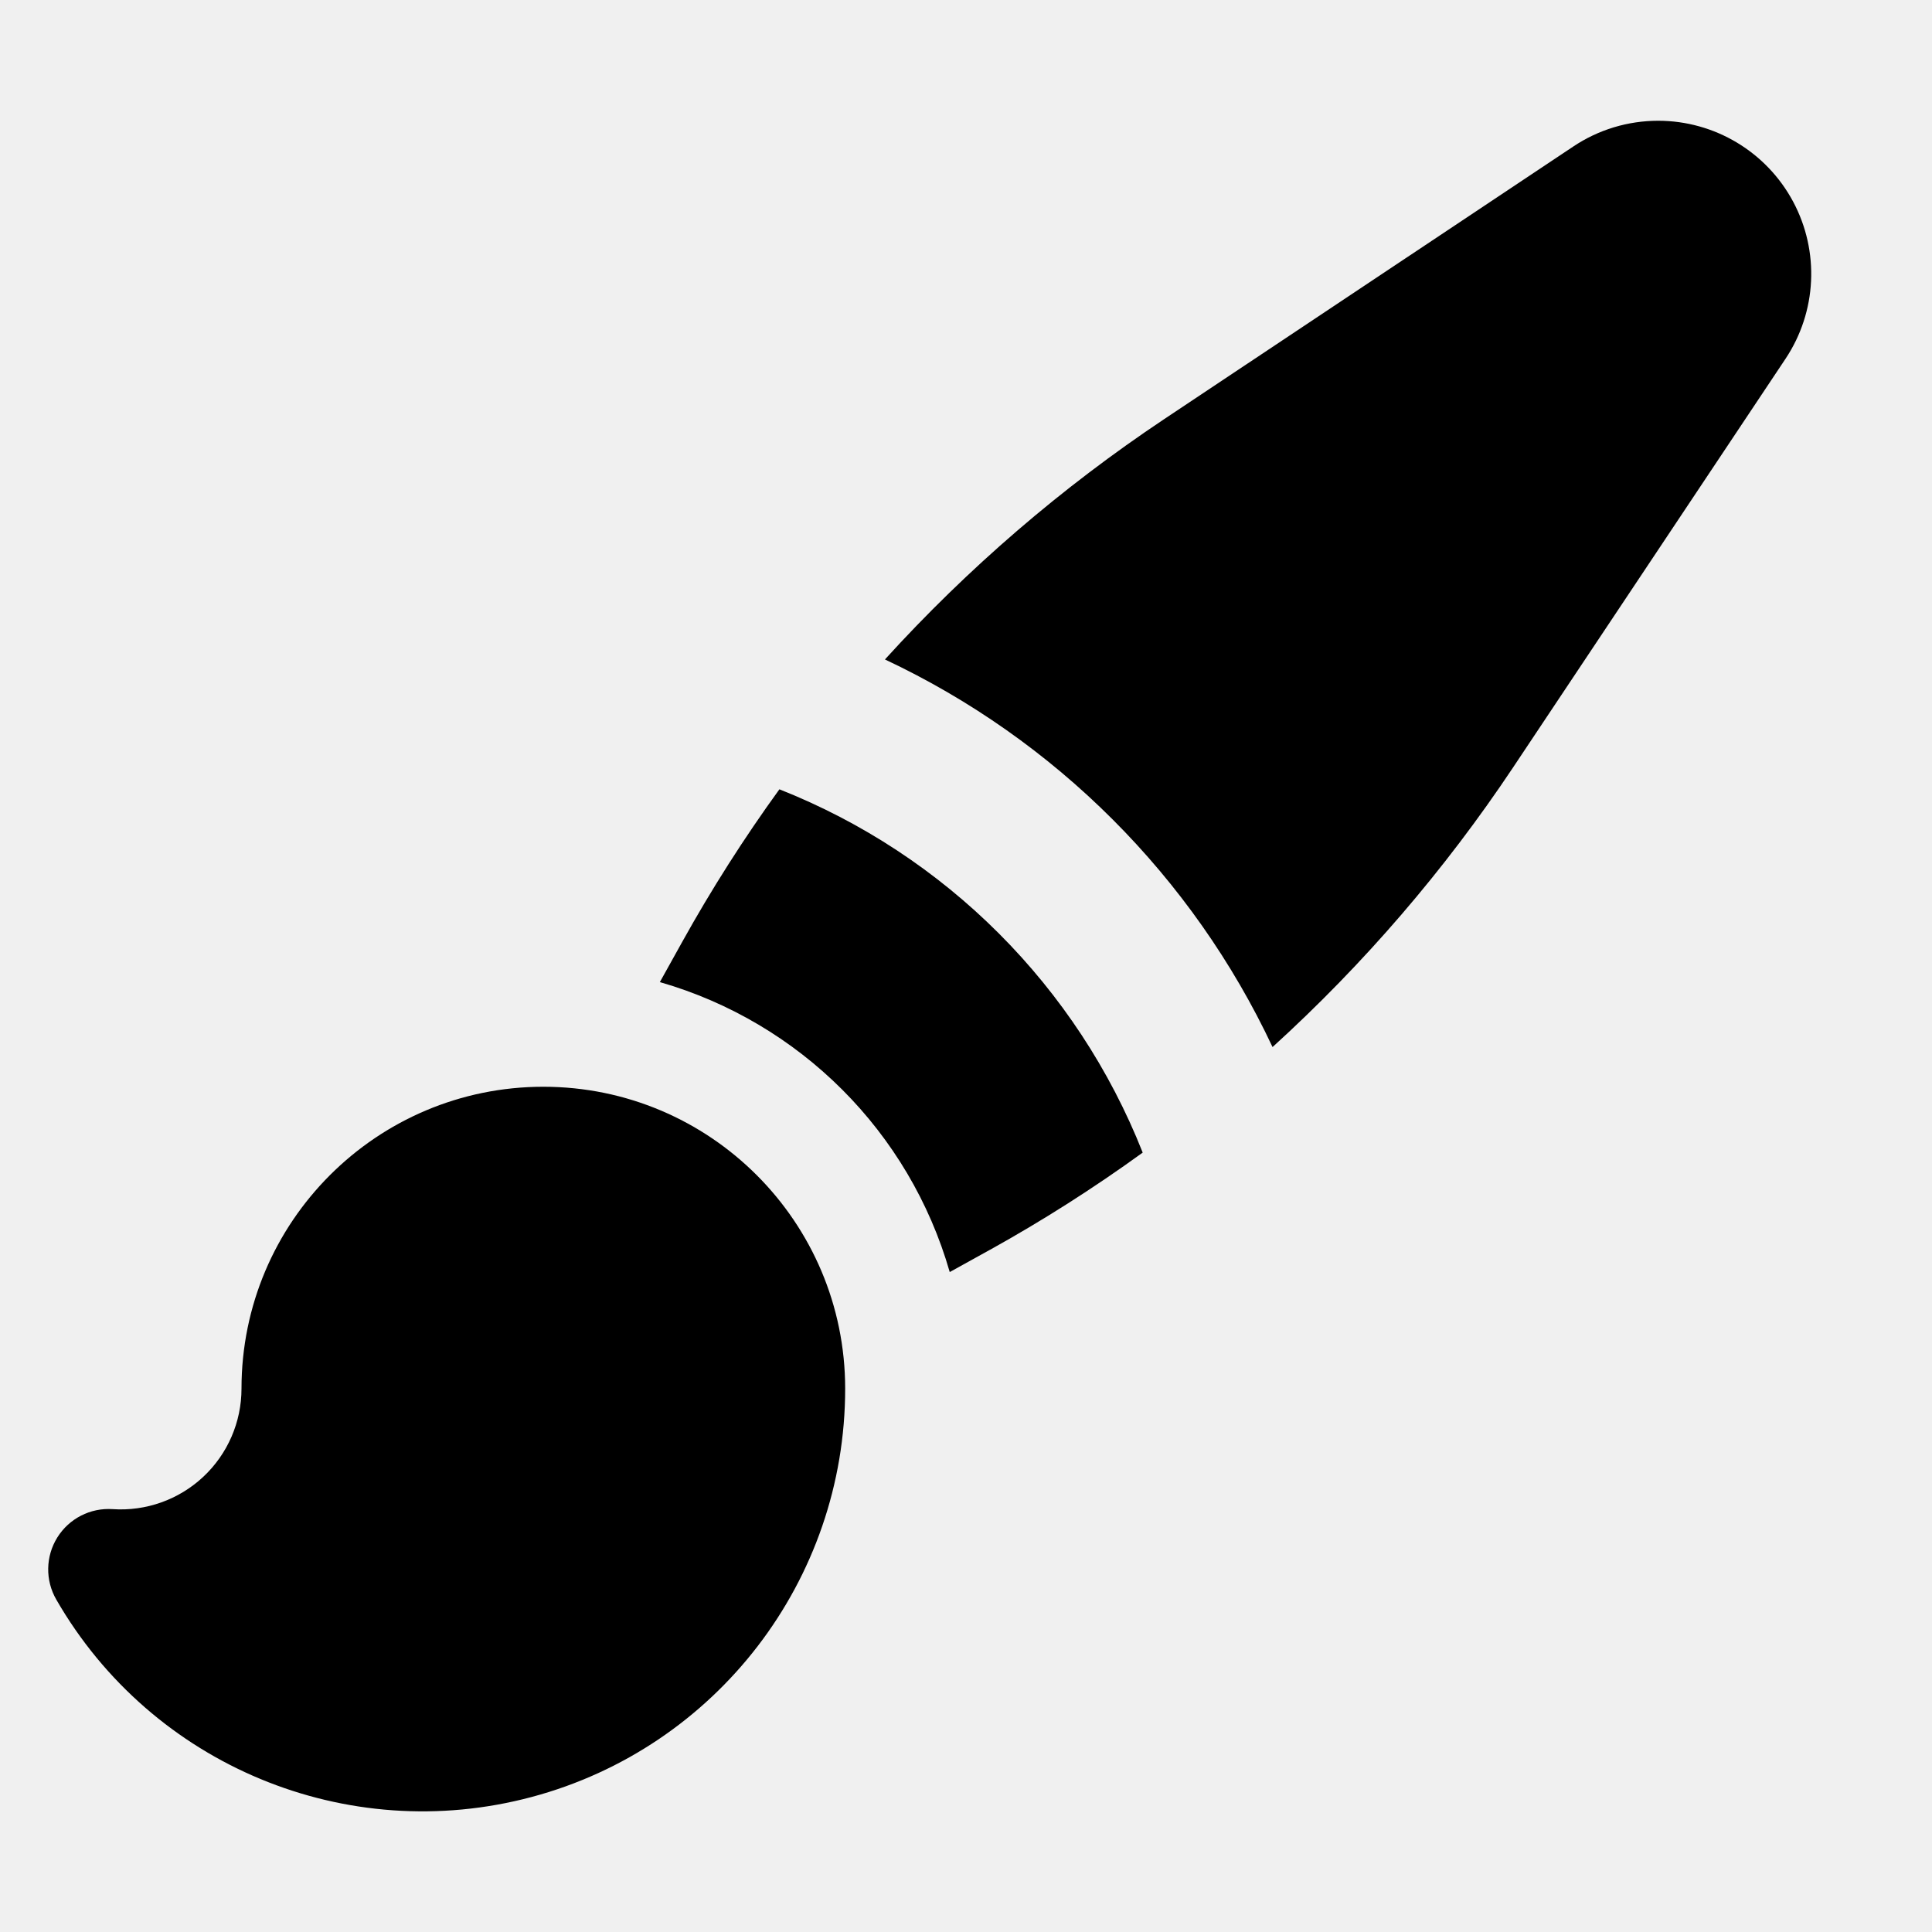
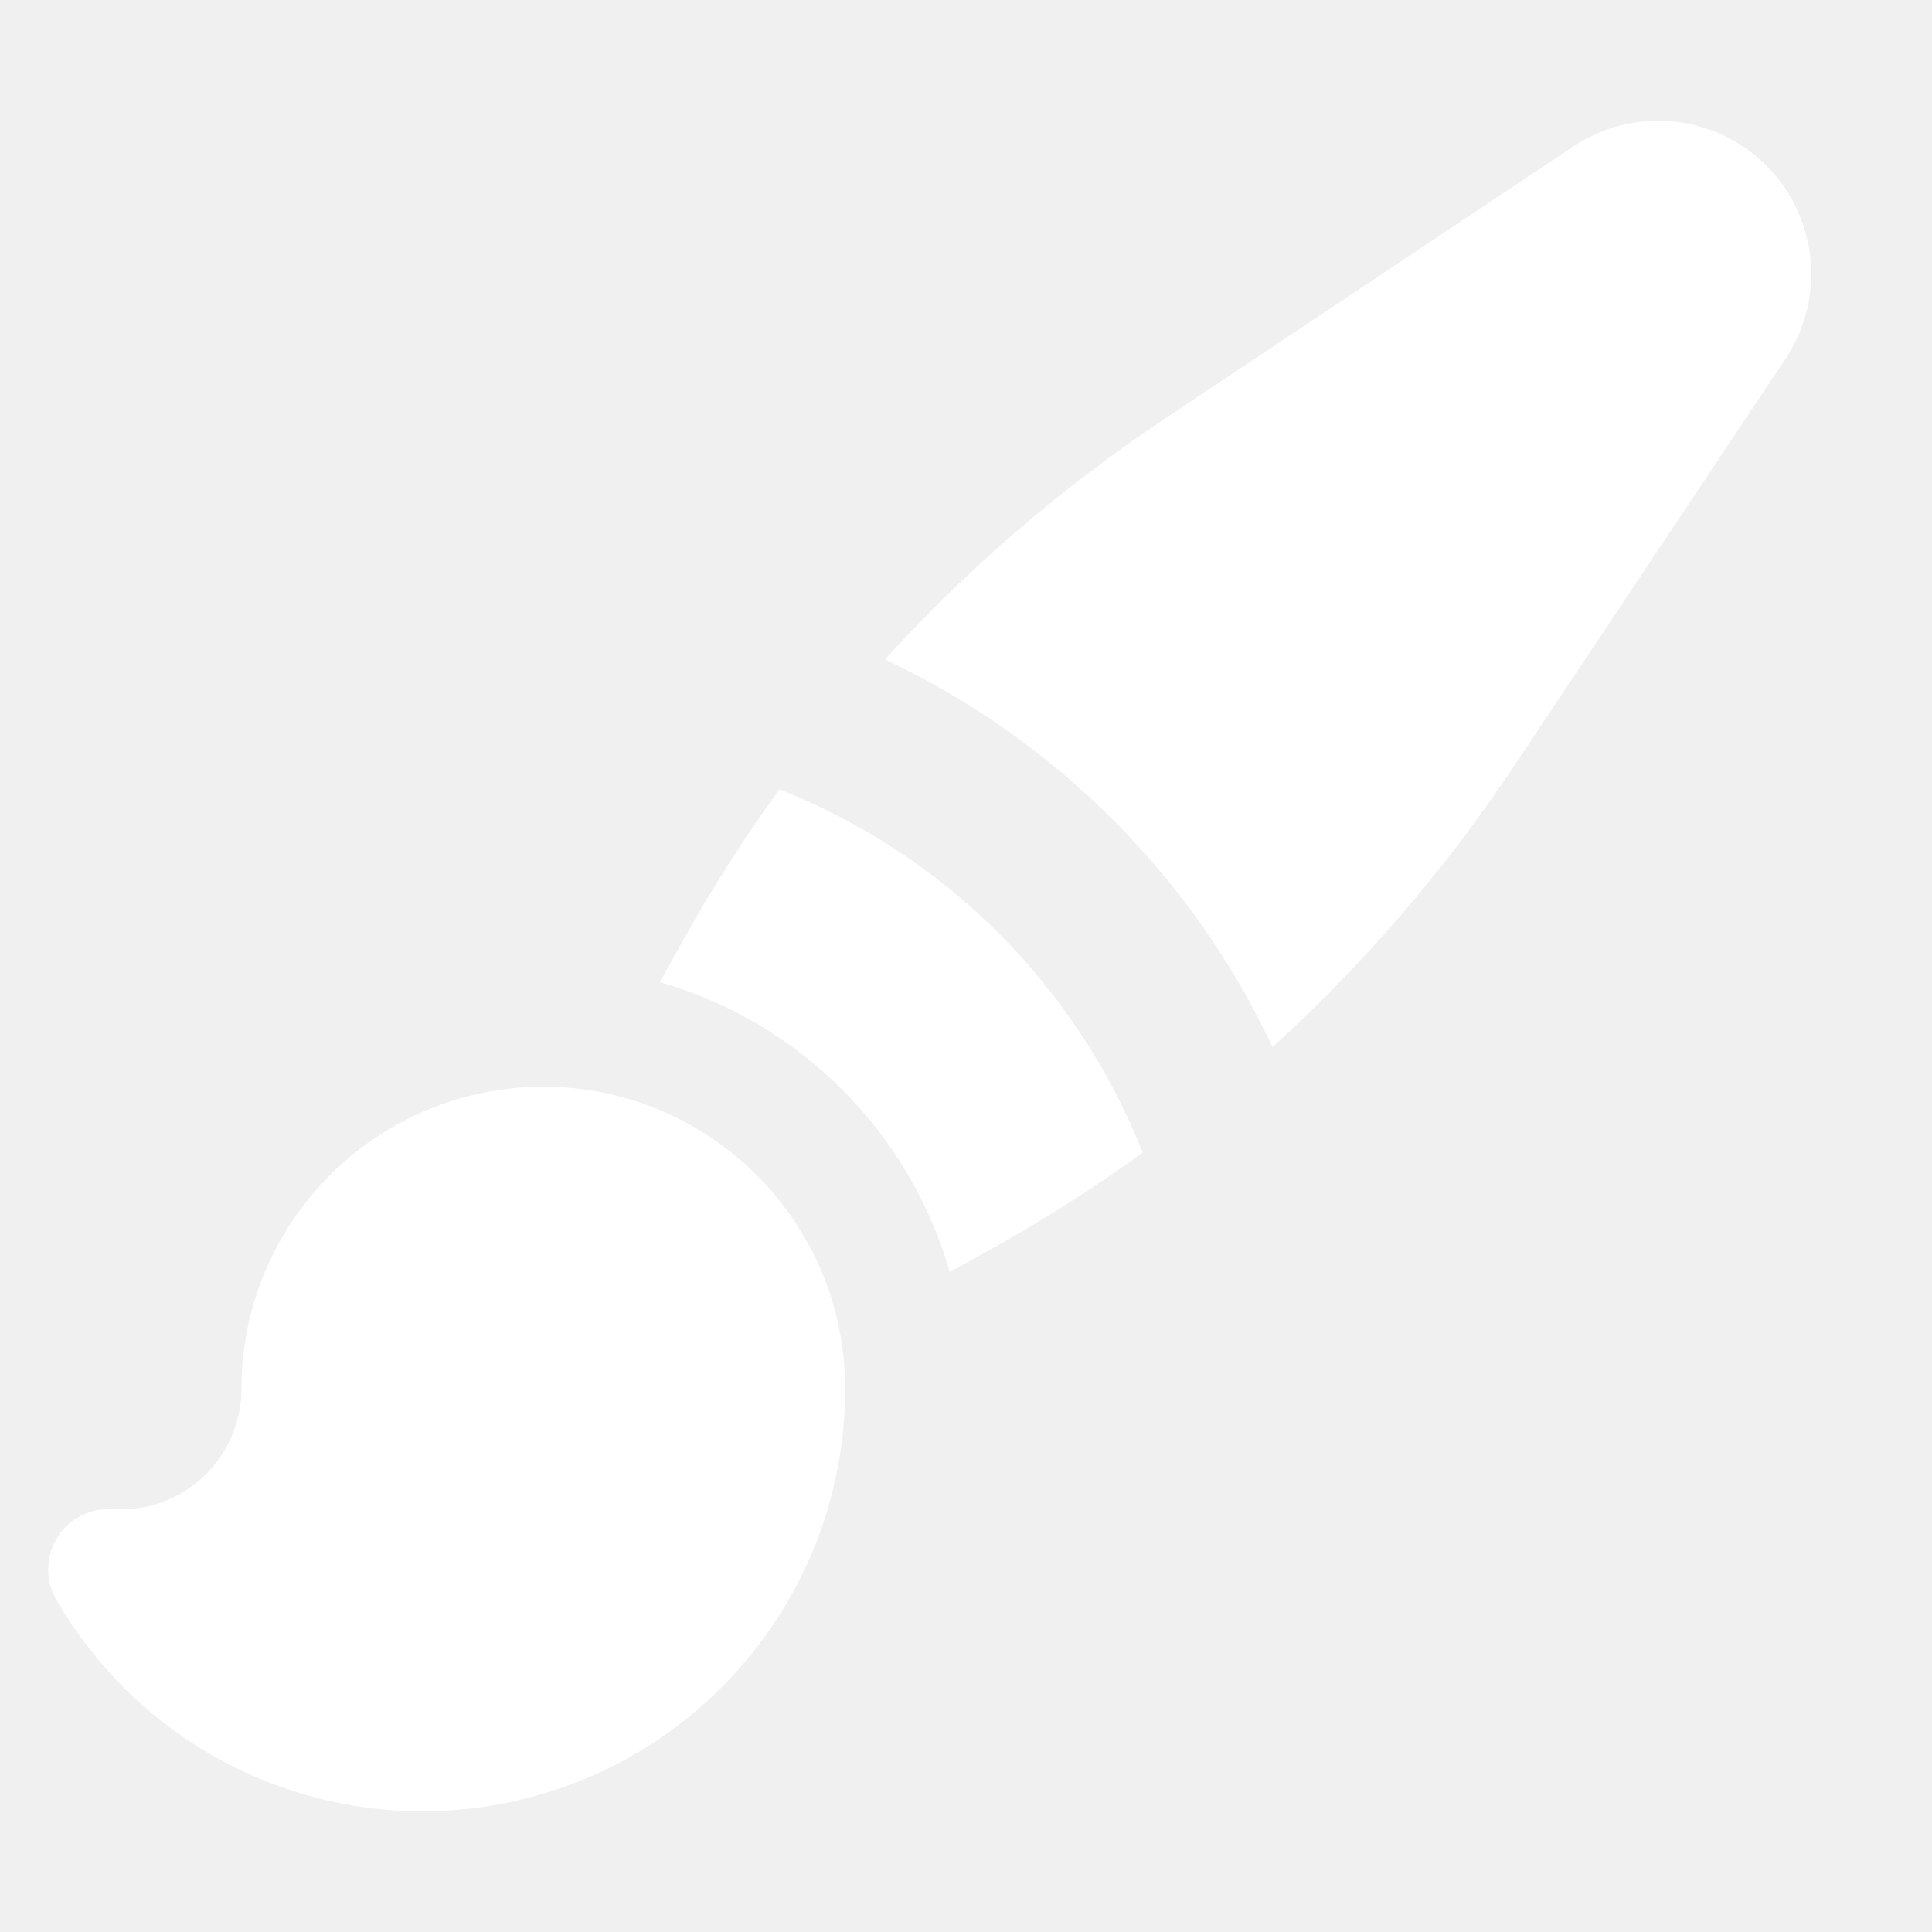
<svg xmlns="http://www.w3.org/2000/svg" viewBox="0 0 24 24">
-   <path fill-rule="evenodd" d="M20.599 1.5c-.376 0-.743.111-1.055.32l-5.08 3.385a18.747 18.747 0 0 0-3.471 2.987 10.04 10.04 0 0 1 4.815 4.815 18.748 18.748 0 0 0 2.987-3.472l3.386-5.079A1.902 1.902 0 0 0 20.599 1.5Zm-8.3 14.025a18.76 18.76 0 0 0 1.896-1.207 8.026 8.026 0 0 0-4.513-4.513A18.75 18.75 0 0 0 8.475 11.7l-.278.5a5.26 5.26 0 0 1 3.601 3.602l.502-.278ZM6.75 13.5A3.75 3.75 0 0 0 3 17.25a1.5 1.5 0 0 1-1.601 1.497.75.75 0 0 0-.7 1.123 5.25 5.25 0 0 0 9.8-2.62 3.75 3.75 0 0 0-3.75-3.75Z" clip-rule="evenodd" />
+   <path fill-rule="evenodd" d="M20.599 1.5c-.376 0-.743.111-1.055.32l-5.08 3.385a18.747 18.747 0 0 0-3.471 2.987 10.04 10.04 0 0 1 4.815 4.815 18.748 18.748 0 0 0 2.987-3.472l3.386-5.079A1.902 1.902 0 0 0 20.599 1.5Zm-8.3 14.025a18.76 18.76 0 0 0 1.896-1.207 8.026 8.026 0 0 0-4.513-4.513A18.75 18.75 0 0 0 8.475 11.7l-.278.5a5.26 5.26 0 0 1 3.601 3.602l.502-.278ZM6.75 13.5A3.75 3.75 0 0 0 3 17.25a1.5 1.5 0 0 1-1.601 1.497.75.75 0 0 0-.7 1.123 5.25 5.25 0 0 0 9.8-2.62 3.75 3.75 0 0 0-3.75-3.75Z" clip-rule="evenodd" fill="#ffffff" />
</svg>
